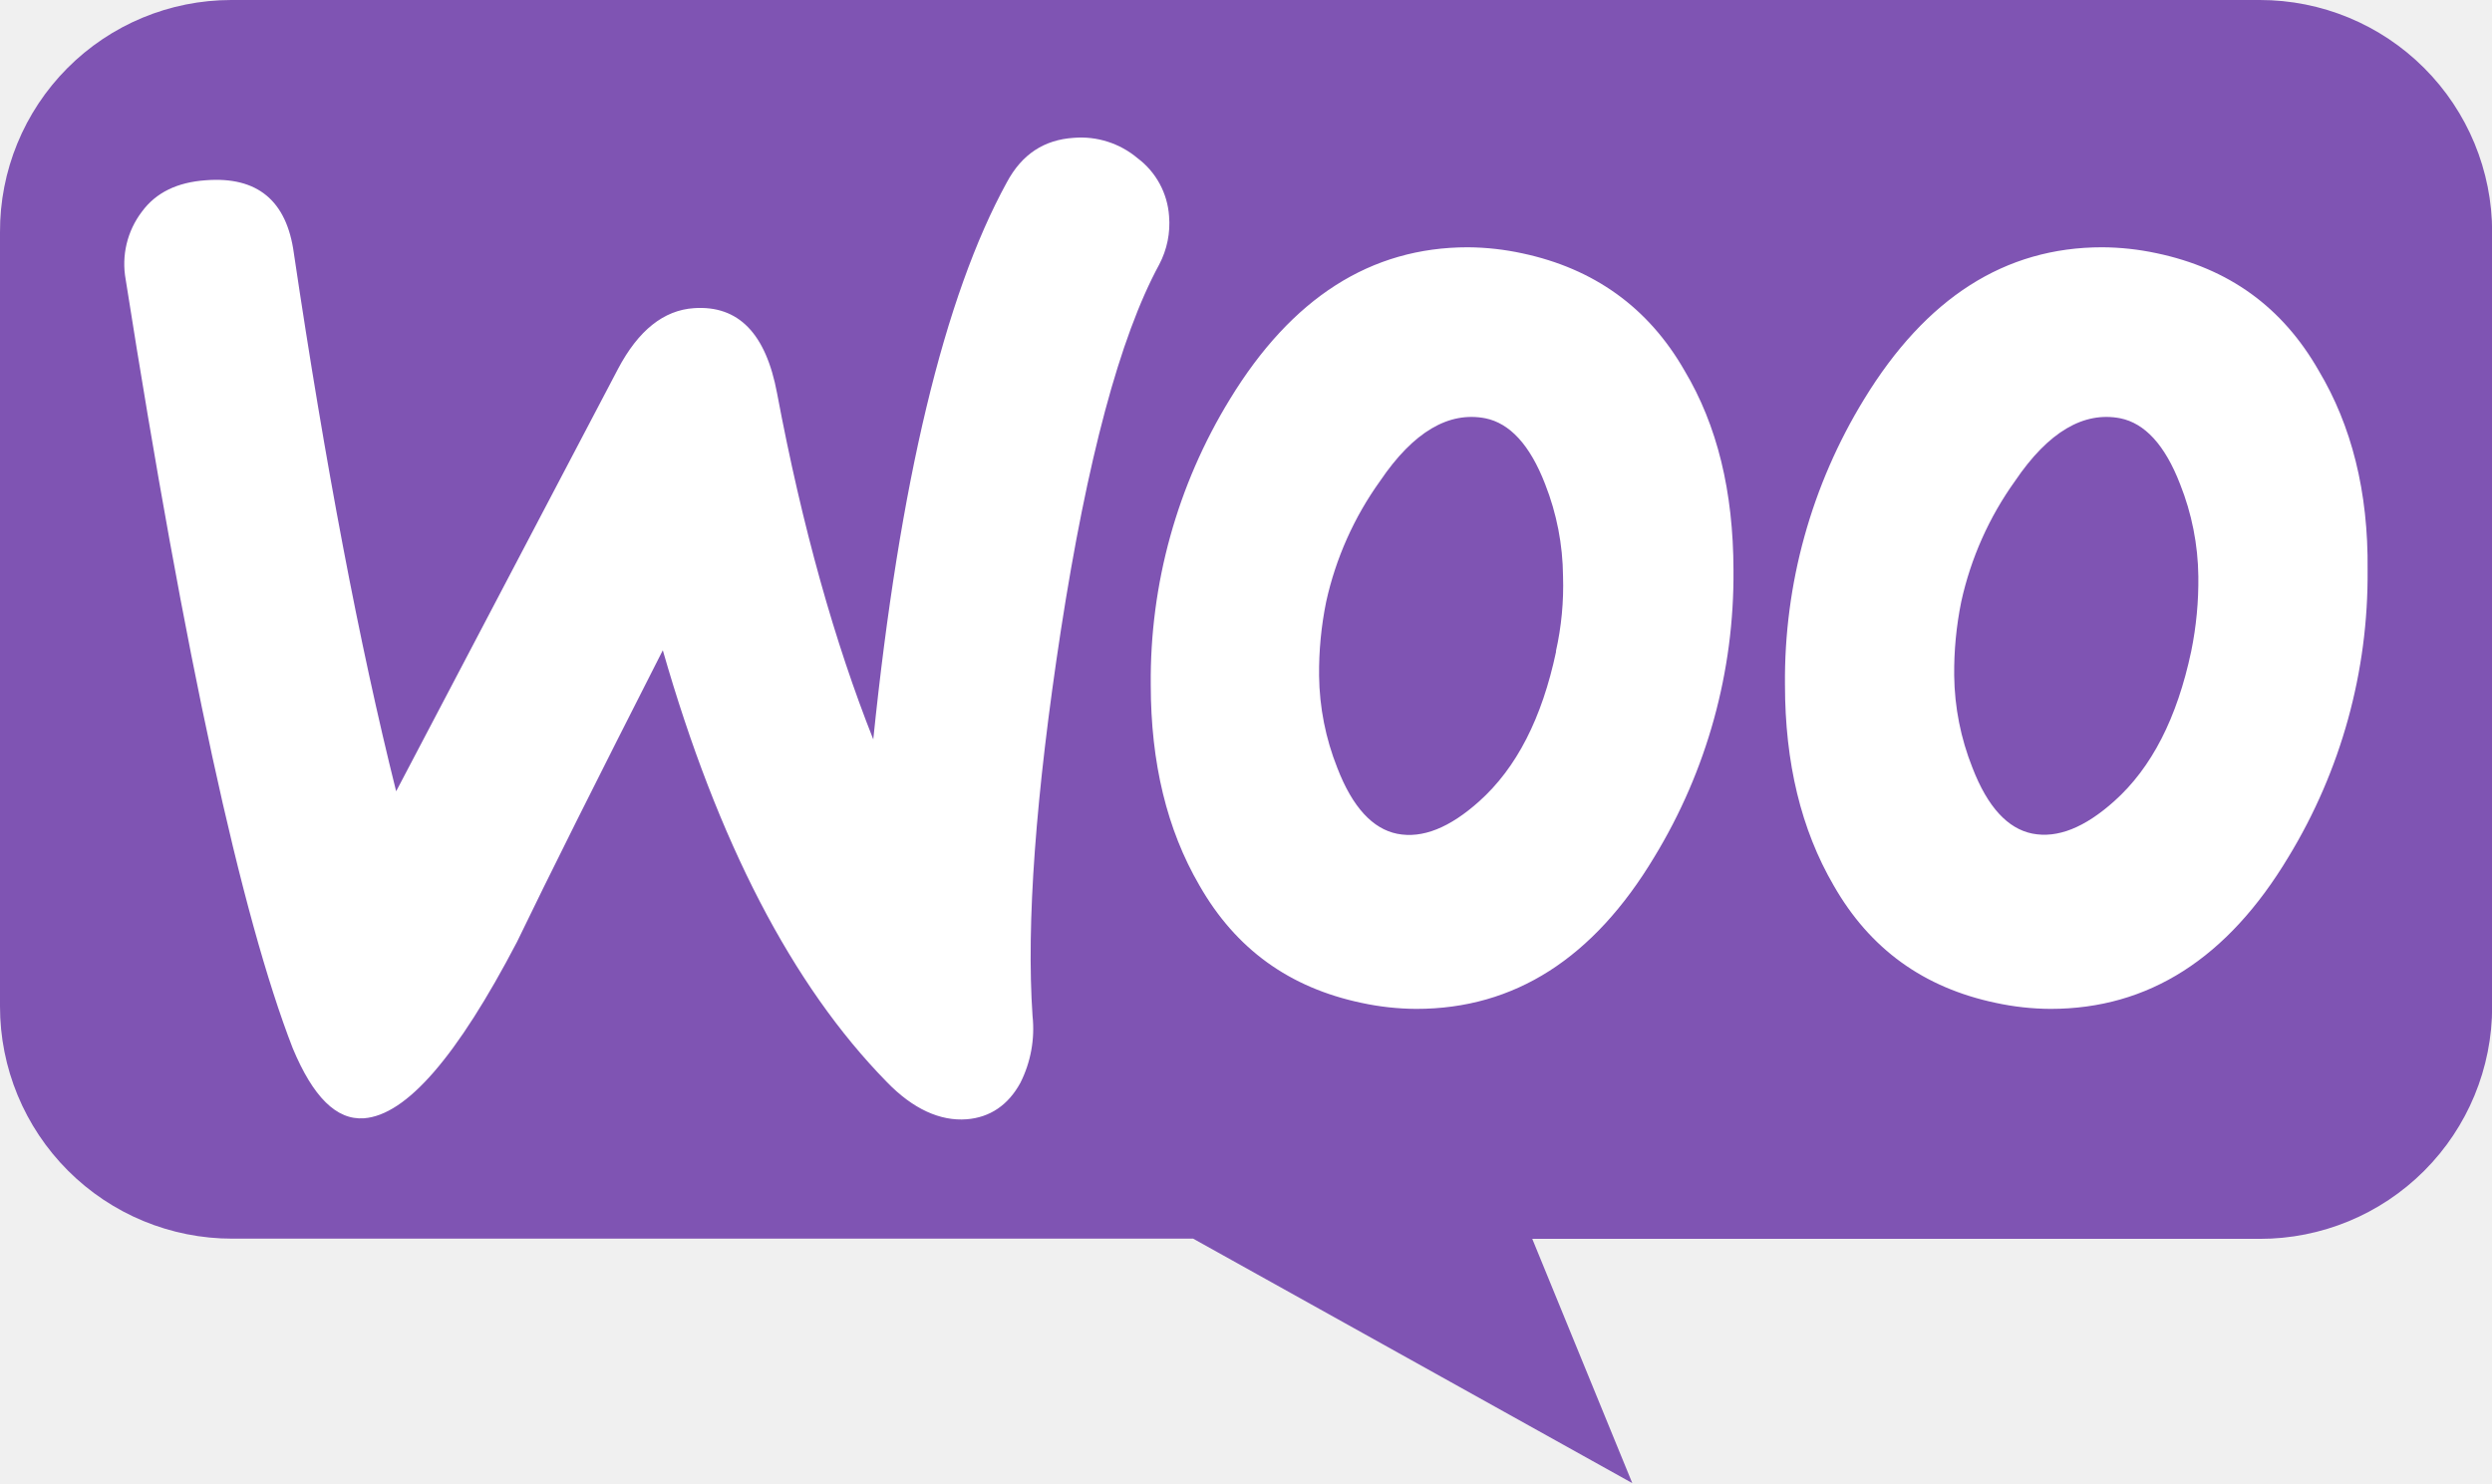
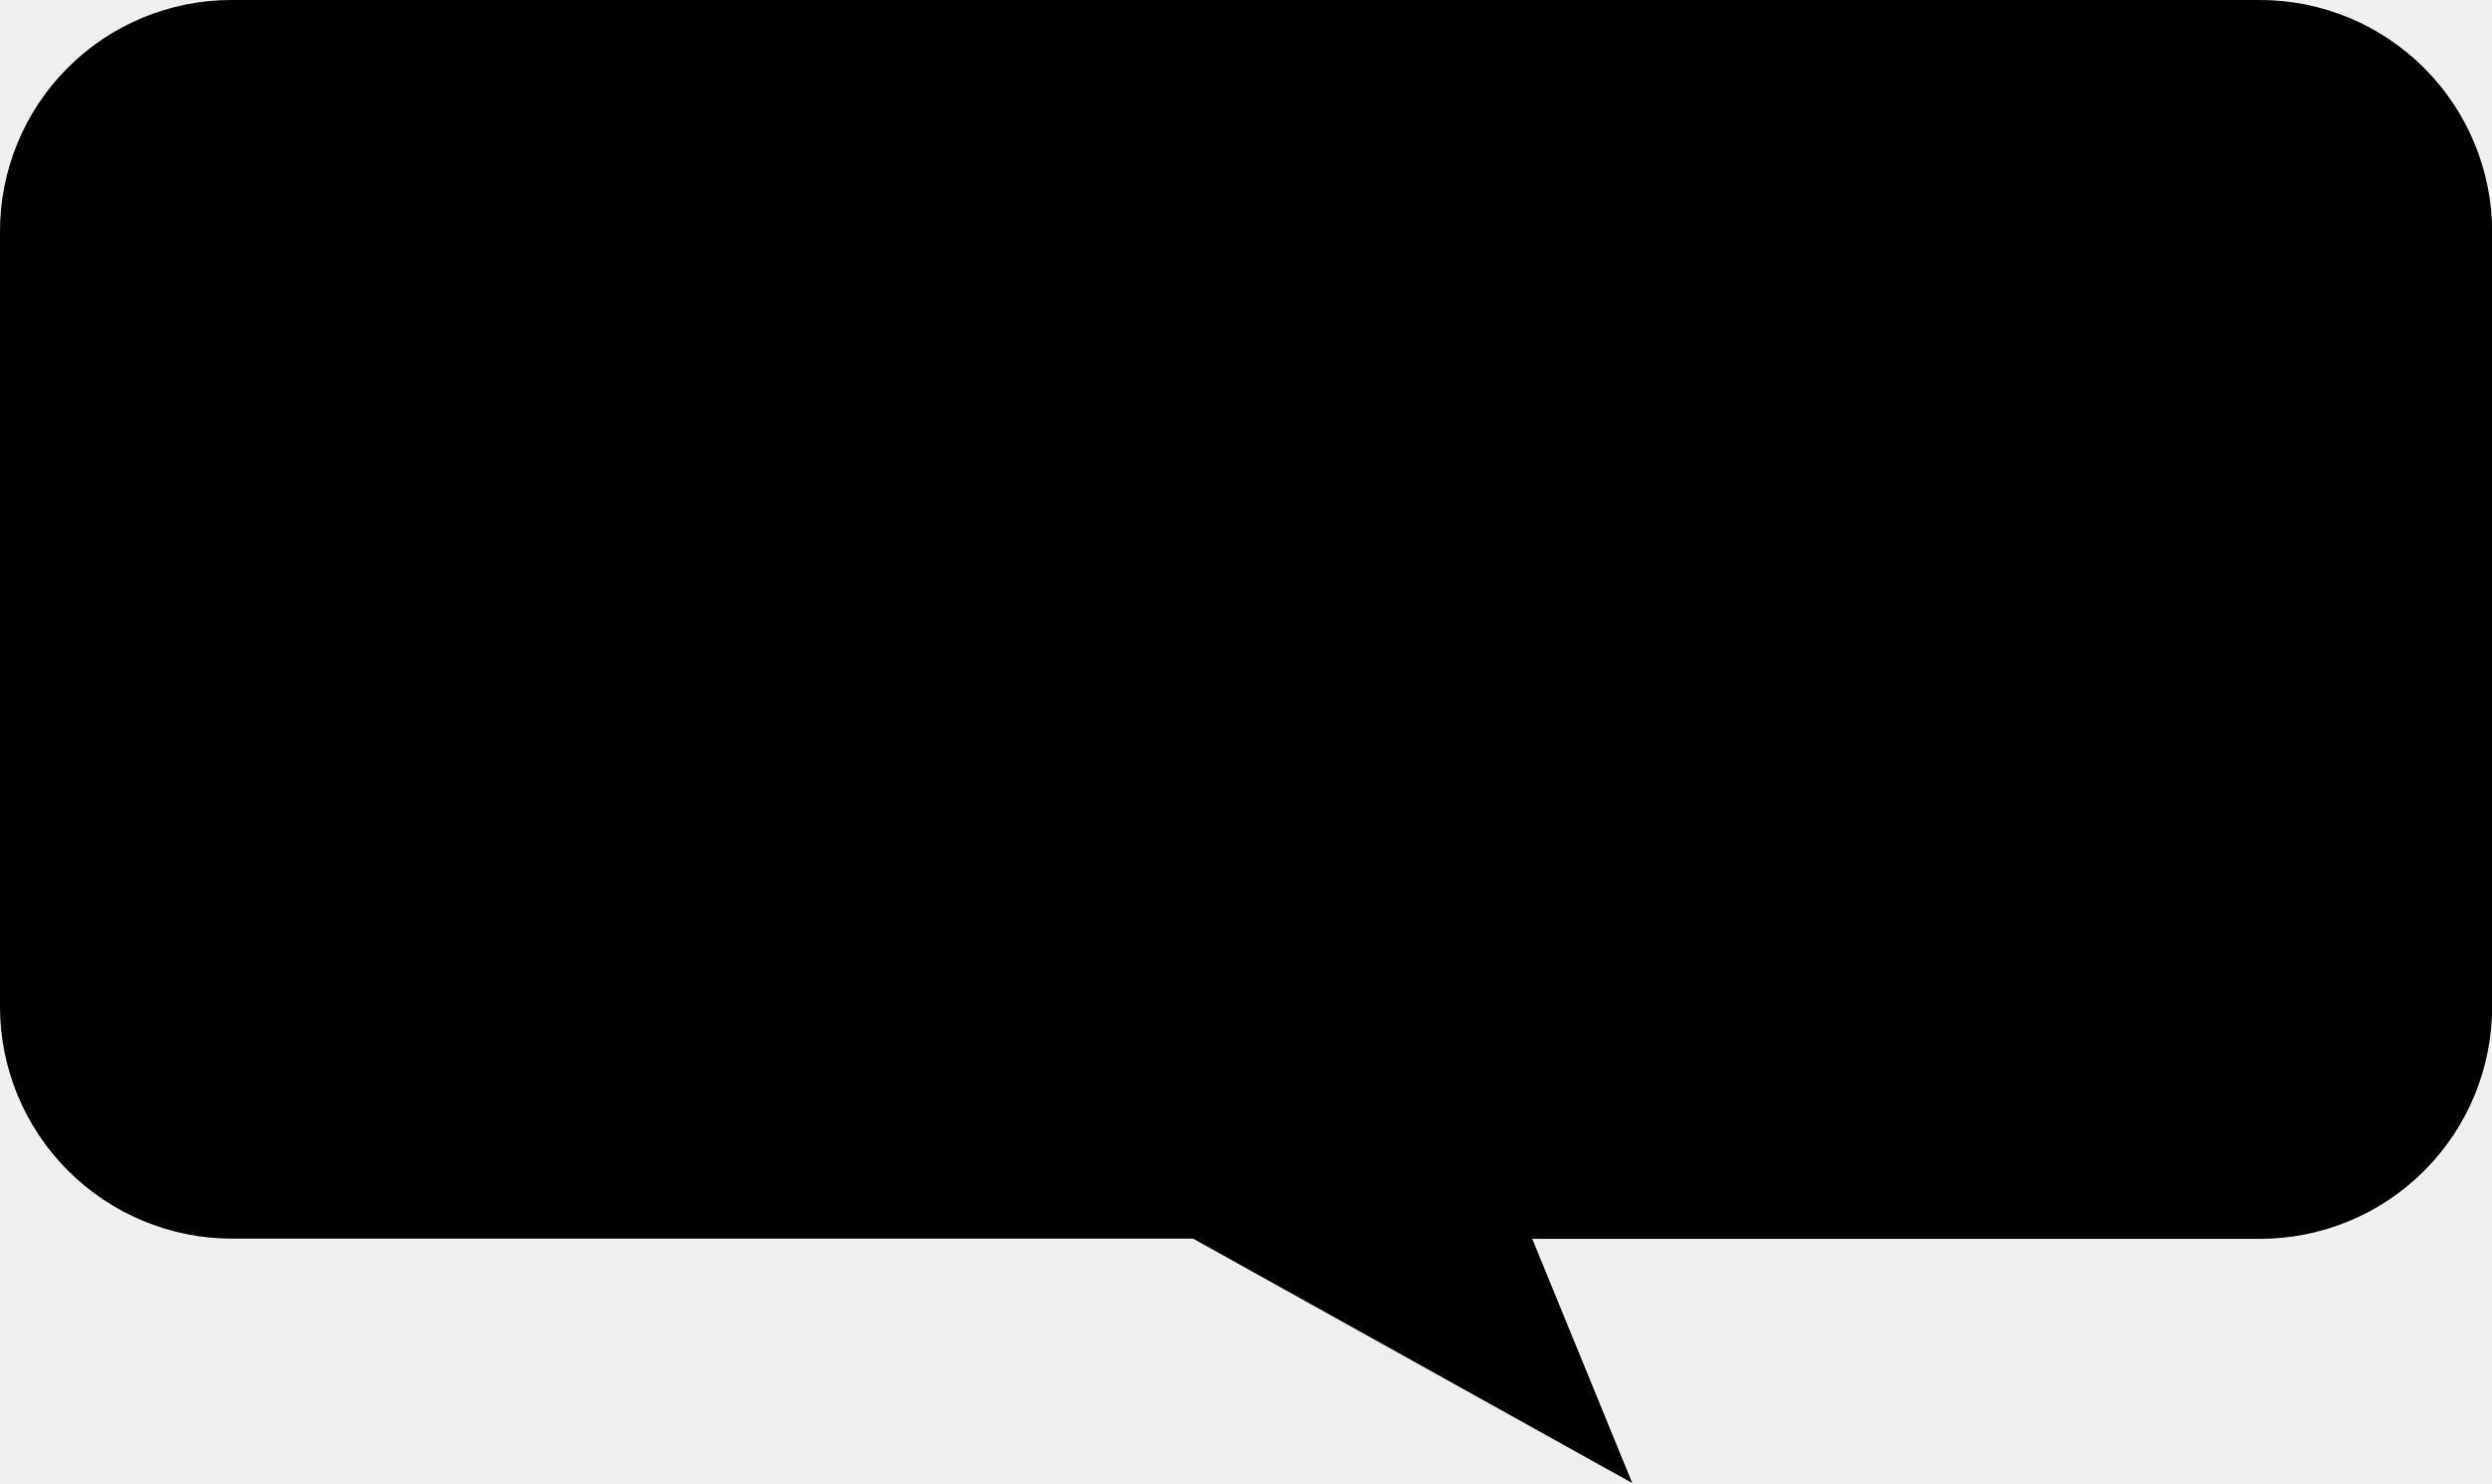
<svg xmlns="http://www.w3.org/2000/svg" id="Layer_1" data-name="Layer 1" viewBox="0 0 503.81 299.89">
  <defs>
    <style>.cls-1{fill:#7f54b3;}.cls-2{fill:#fff;}</style>
  </defs>
-   <path class="cls-1" d="M46.75,0H456.84a46.94,46.94,0,0,1,47,47V203.5a46.94,46.94,0,0,1-47,47H309.78L330,299.89l-88.78-49.43H47a46.94,46.94,0,0,1-47-47V47A46.77,46.77,0,0,1,46.76,0Z" />
-   <path class="cls-2" d="M28.69,42.8c2.86-3.89,7.16-5.94,12.9-6.35Q57.25,35.24,59.41,51.2,68.94,115.4,80.09,160l44.85-85.4q6.15-11.67,15.36-12.29c9-.61,14.54,5.12,16.8,17.2,5.12,27.24,11.67,50.38,19.45,70q8-78,27-112.64c3.07-5.73,7.57-8.6,13.51-9A17.8,17.8,0,0,1,230,32a16,16,0,0,1,6.35,11.67,17.79,17.79,0,0,1-2,9.83c-8,14.75-14.55,39.53-19.87,73.93-5.12,33.39-7,59.4-5.73,78a24.29,24.29,0,0,1-2.46,13.52c-2.46,4.51-6.15,7-10.86,7.37-5.32.41-10.85-2.05-16.17-7.57Q150.64,189.54,134,131.48q-20,39.32-29.49,59c-12.09,23.14-22.33,35-30.93,35.64C68,226.51,63.3,221.8,59.2,212Q43.54,171.72,25.41,56.52A17.44,17.44,0,0,1,28.69,42.8ZM468.81,75C461.43,62.05,450.58,54.27,436,51.2A53.72,53.72,0,0,0,425,50c-19.66,0-35.63,10.24-48.13,30.72a108.52,108.52,0,0,0-16,57.75q0,23.66,9.83,40.55c7.37,12.91,18.23,20.69,32.77,23.76A53.64,53.64,0,0,0,414.54,204c19.86,0,35.83-10.24,48.12-30.72a109.73,109.73,0,0,0,16-58C478.84,99.33,475.36,86,468.81,75ZM443,131.69c-2.86,13.51-8,23.55-15.56,30.31-5.94,5.32-11.47,7.57-16.59,6.55-4.92-1-9-5.32-12.08-13.31a52,52,0,0,1-3.69-18.64,71.48,71.48,0,0,1,1.43-14.95,66.29,66.29,0,0,1,10.86-24.37c6.76-10,13.92-14.13,21.3-12.7,4.91,1,9,5.33,12.08,13.31a52,52,0,0,1,3.69,18.64A71.47,71.47,0,0,1,443,131.69ZM340.6,75c-7.37-12.91-18.43-20.69-32.76-23.76A53.79,53.79,0,0,0,296.78,50c-19.66,0-35.64,10.24-48.13,30.72a108.52,108.52,0,0,0-16,57.75q0,23.66,9.83,40.55c7.37,12.91,18.22,20.69,32.76,23.76A53.72,53.72,0,0,0,286.33,204c19.87,0,35.84-10.24,48.13-30.72a109.72,109.72,0,0,0,16-58C350.43,99.33,347.16,86,340.6,75Zm-26,56.73c-2.86,13.51-8,23.55-15.56,30.31-5.94,5.32-11.47,7.57-16.59,6.55-4.91-1-9-5.32-12.08-13.31a52,52,0,0,1-3.69-18.64,71.48,71.48,0,0,1,1.43-14.95A66.29,66.29,0,0,1,279,97.28c6.76-10,13.92-14.13,21.3-12.7,4.91,1,9,5.33,12.08,13.31A52,52,0,0,1,316,116.53a60.45,60.45,0,0,1-1.44,15.16Z" />
+   <path className="cls-1" d="M46.75,0H456.84a46.94,46.94,0,0,1,47,47V203.5a46.94,46.94,0,0,1-47,47H309.78L330,299.89l-88.78-49.43H47a46.94,46.94,0,0,1-47-47V47A46.77,46.77,0,0,1,46.76,0Z" />
+   <path className="cls-2" d="M28.69,42.8c2.86-3.89,7.16-5.94,12.9-6.35Q57.25,35.24,59.41,51.2,68.94,115.4,80.09,160l44.85-85.4q6.15-11.67,15.36-12.29c9-.61,14.54,5.12,16.8,17.2,5.12,27.24,11.67,50.38,19.45,70q8-78,27-112.64c3.07-5.73,7.57-8.6,13.51-9A17.8,17.8,0,0,1,230,32a16,16,0,0,1,6.35,11.67,17.79,17.79,0,0,1-2,9.83c-8,14.75-14.55,39.53-19.87,73.93-5.12,33.39-7,59.4-5.73,78a24.29,24.29,0,0,1-2.46,13.52c-2.46,4.51-6.15,7-10.86,7.37-5.32.41-10.85-2.05-16.17-7.57Q150.64,189.54,134,131.48q-20,39.32-29.49,59c-12.09,23.14-22.33,35-30.93,35.64C68,226.51,63.3,221.8,59.2,212Q43.54,171.72,25.41,56.52A17.44,17.44,0,0,1,28.69,42.8ZM468.81,75C461.43,62.05,450.58,54.27,436,51.2A53.72,53.72,0,0,0,425,50c-19.66,0-35.63,10.24-48.13,30.72a108.52,108.52,0,0,0-16,57.75q0,23.66,9.83,40.55c7.37,12.91,18.23,20.69,32.77,23.76A53.64,53.64,0,0,0,414.54,204c19.86,0,35.83-10.24,48.12-30.72a109.73,109.73,0,0,0,16-58C478.84,99.33,475.36,86,468.81,75ZM443,131.69c-2.86,13.51-8,23.55-15.56,30.31-5.94,5.32-11.47,7.57-16.59,6.55-4.92-1-9-5.32-12.08-13.31a52,52,0,0,1-3.69-18.64,71.48,71.48,0,0,1,1.43-14.95,66.29,66.29,0,0,1,10.86-24.37c6.76-10,13.92-14.13,21.3-12.7,4.91,1,9,5.33,12.08,13.31a52,52,0,0,1,3.69,18.64A71.47,71.47,0,0,1,443,131.69ZM340.6,75c-7.37-12.91-18.43-20.69-32.76-23.76A53.79,53.79,0,0,0,296.78,50c-19.66,0-35.64,10.24-48.13,30.72a108.52,108.52,0,0,0-16,57.75q0,23.66,9.83,40.55c7.37,12.91,18.22,20.69,32.76,23.76A53.72,53.72,0,0,0,286.33,204c19.87,0,35.84-10.24,48.13-30.72a109.72,109.72,0,0,0,16-58C350.43,99.33,347.16,86,340.6,75Zm-26,56.73c-2.86,13.51-8,23.55-15.56,30.31-5.94,5.32-11.47,7.57-16.59,6.55-4.91-1-9-5.32-12.08-13.31a52,52,0,0,1-3.69-18.64,71.48,71.48,0,0,1,1.43-14.95A66.29,66.29,0,0,1,279,97.28c6.76-10,13.92-14.13,21.3-12.7,4.91,1,9,5.33,12.08,13.31A52,52,0,0,1,316,116.53a60.45,60.45,0,0,1-1.44,15.16Z" />
</svg>
